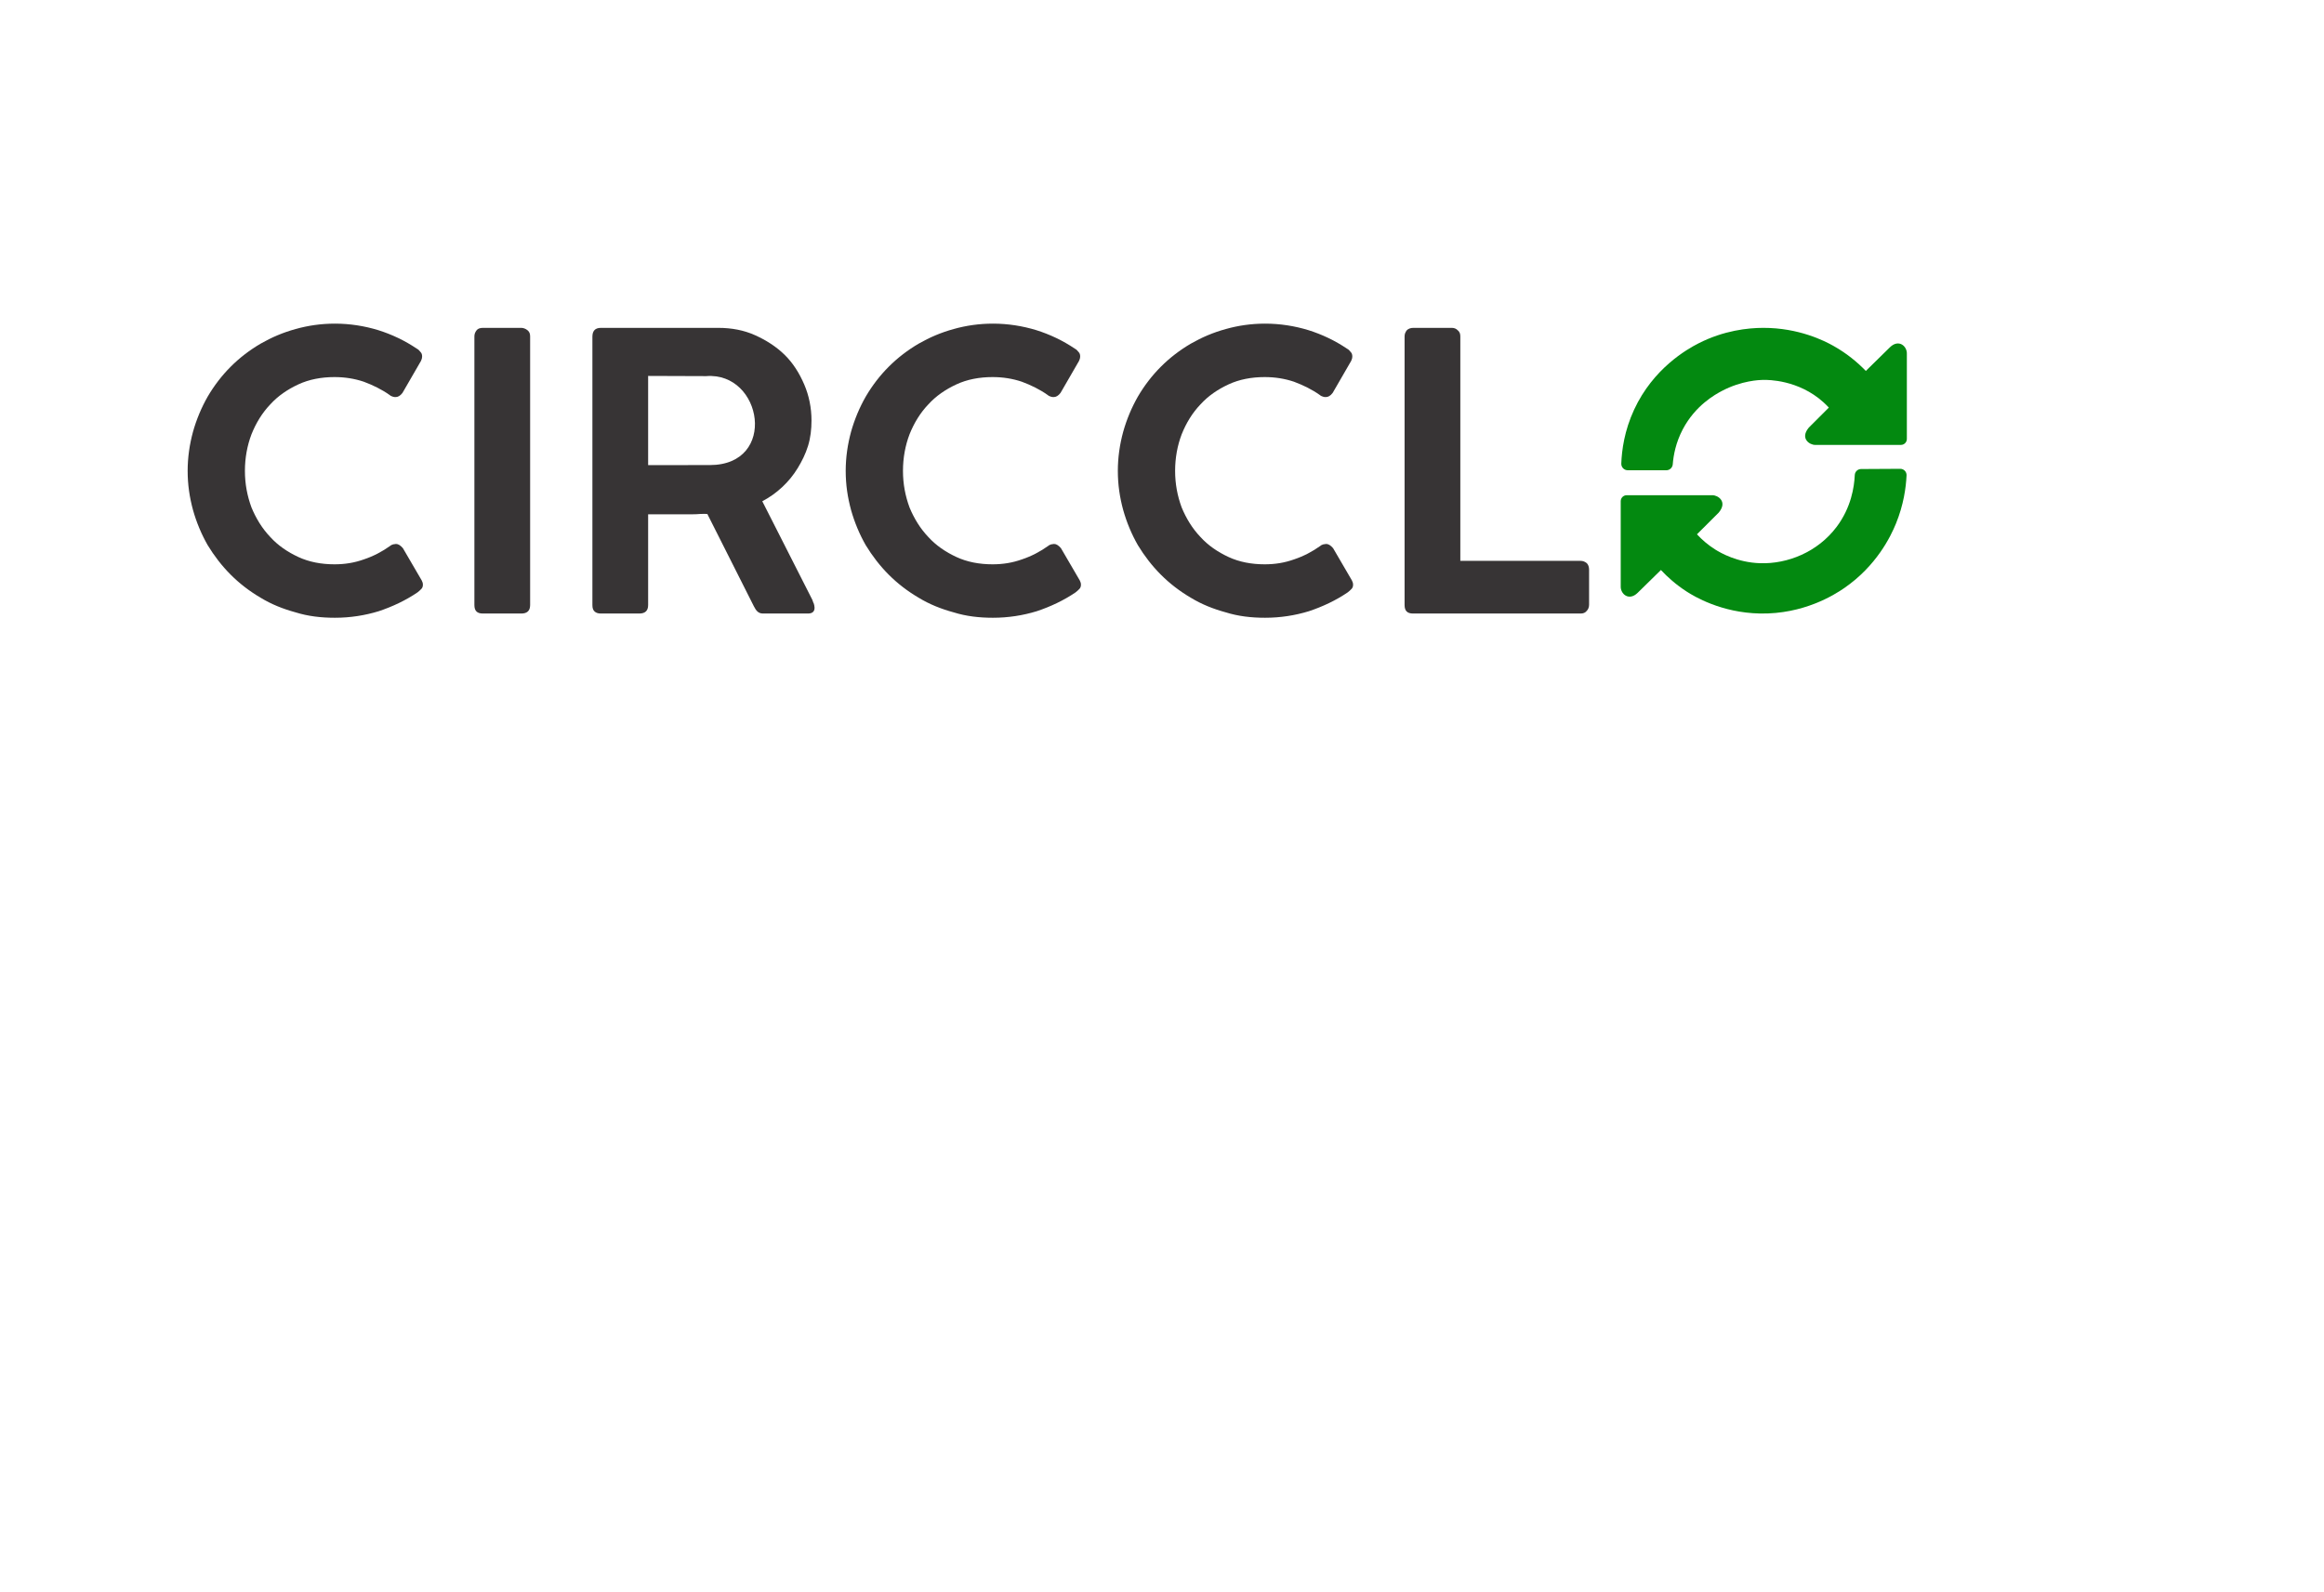
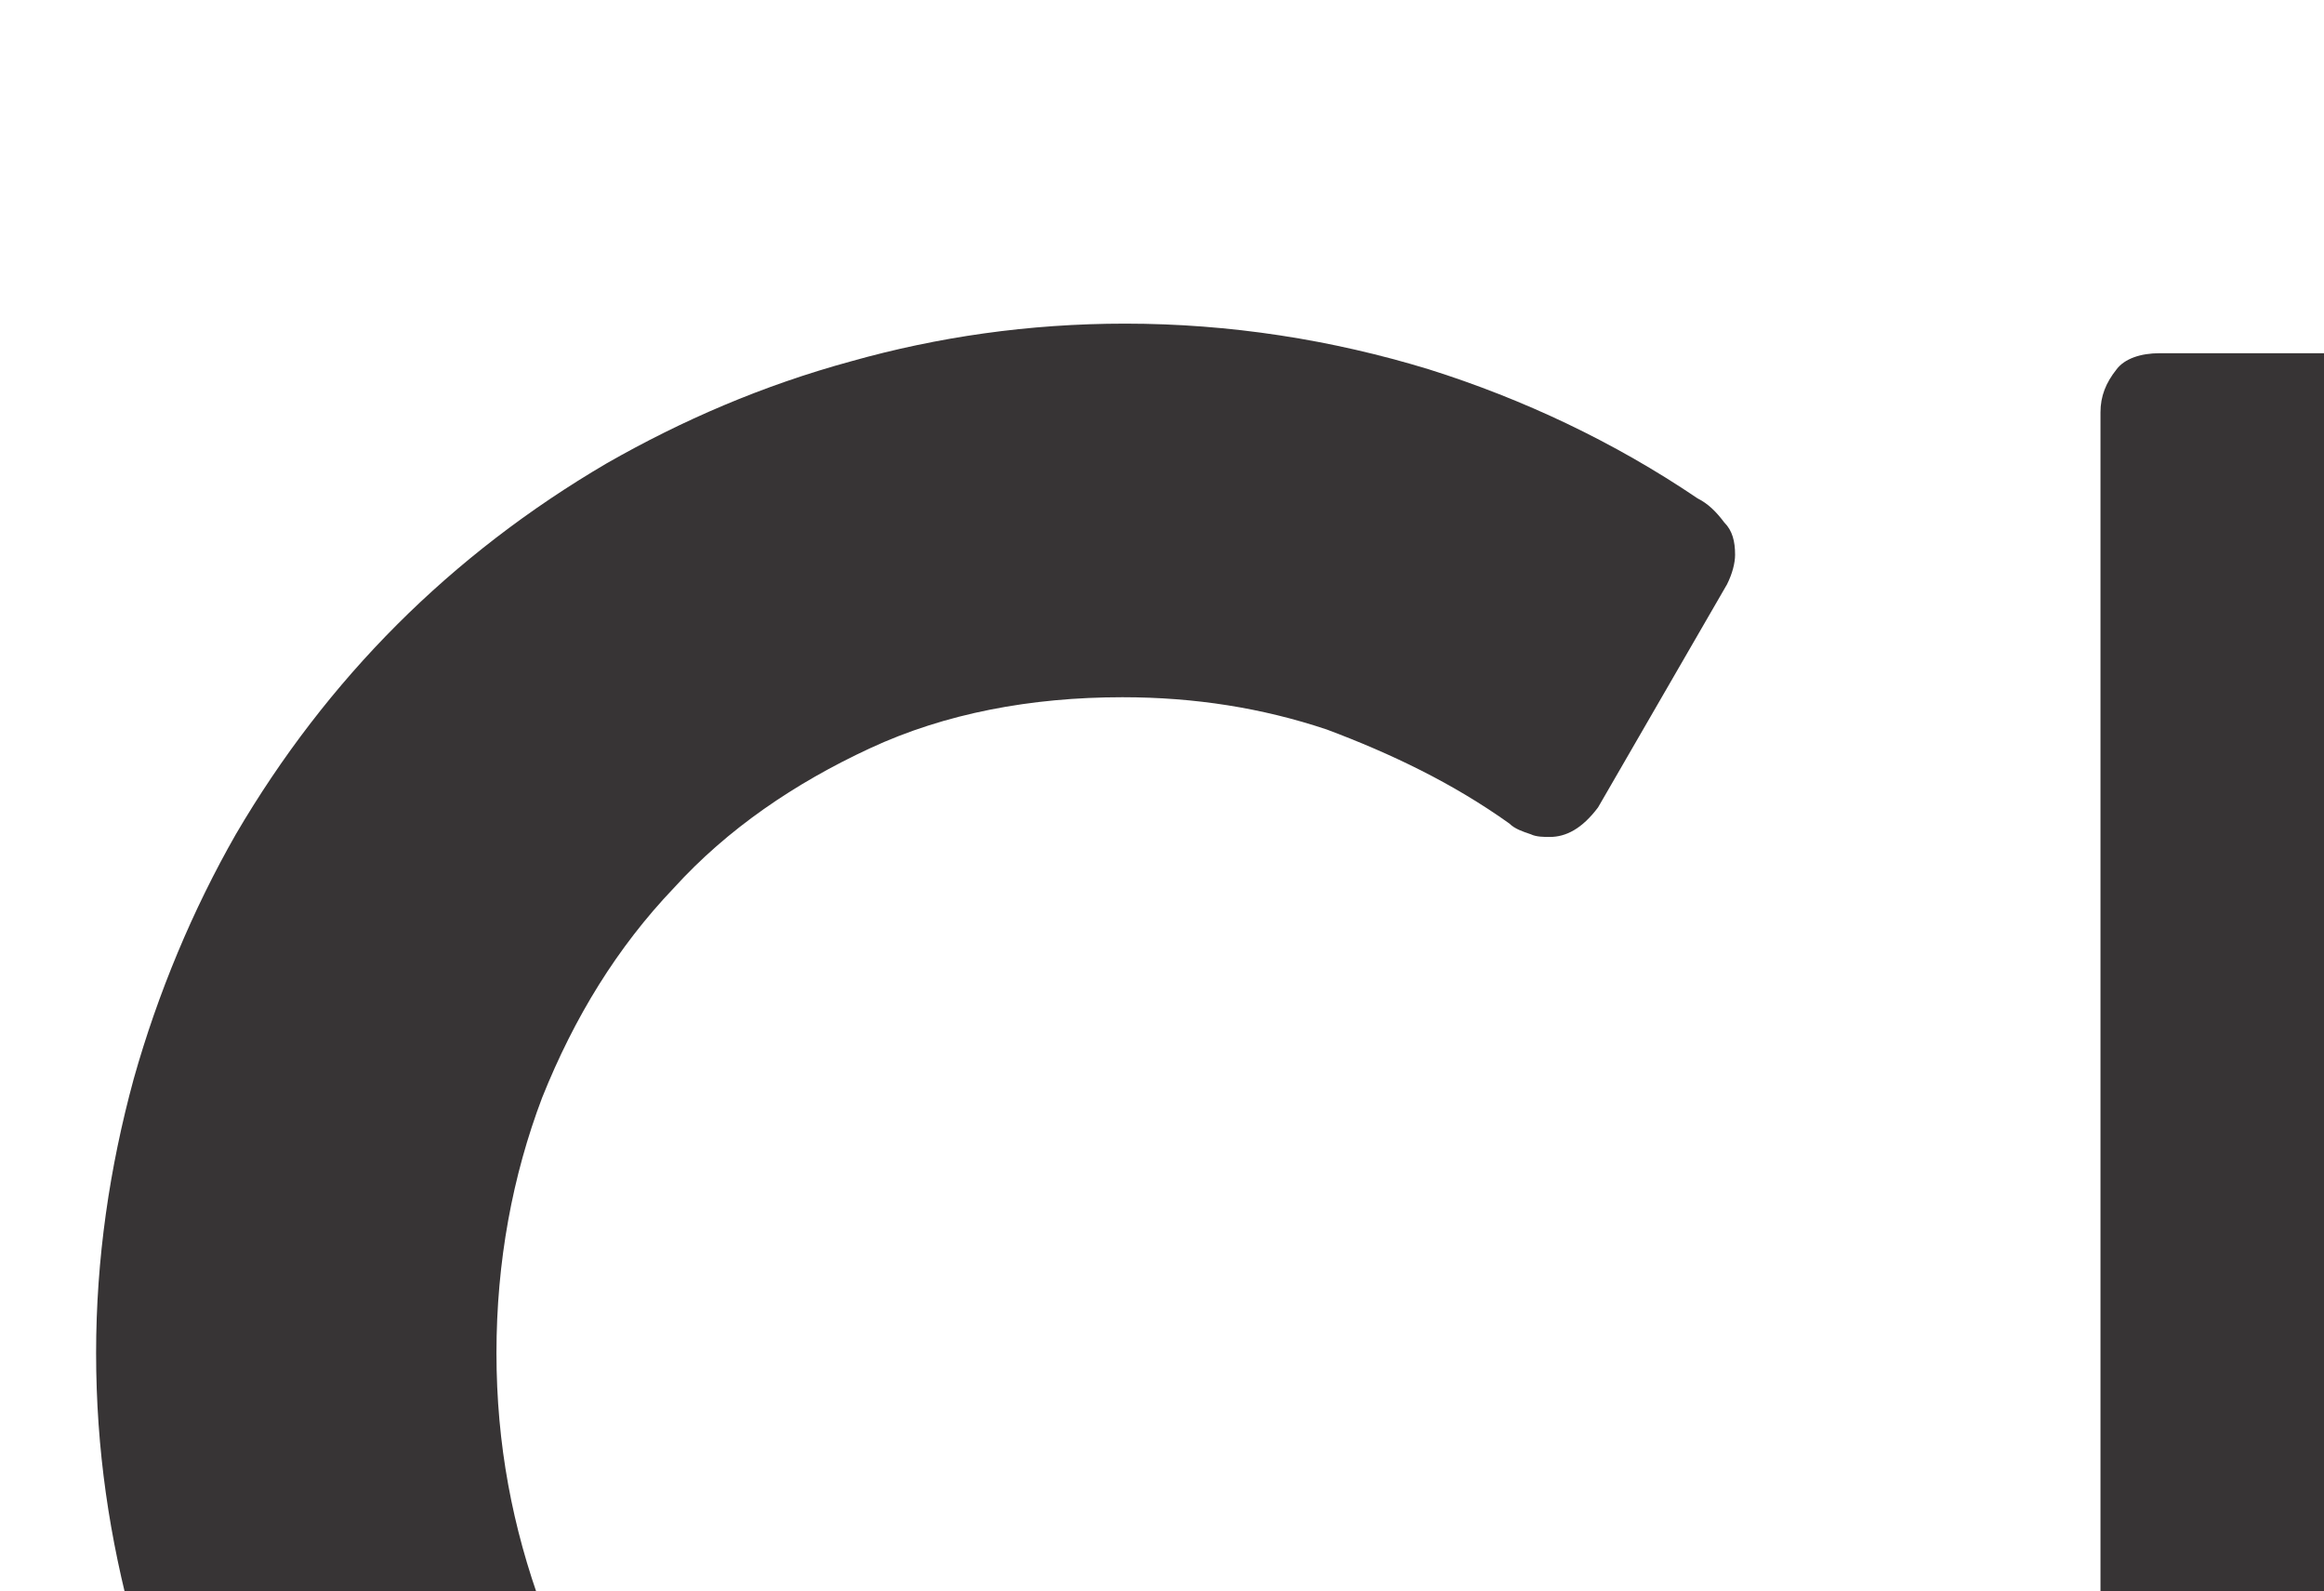
- <svg xmlns="http://www.w3.org/2000/svg" width="1834pt" height="1256pt" viewBox="0 0 1834 1256" version="1.1">
-   <g id="surface1">
-     <path style=" stroke:none;fill-rule:evenodd;fill:rgb(21.569%,20.392%,20.784%);fill-opacity:1;" d="M 557.281 296.895 L 511.48 296.738 L 511.48 367.145 L 560.172 367.105 C 613.949 367.066 601.73 293.398 557.281 296.895 Z M 467.496 265.781 C 467.496 261.227 469.617 258.805 474.172 258.805 L 566.988 258.805 C 577.301 258.805 587.008 260.621 595.805 264.57 C 604.602 268.516 612.566 273.598 619.16 280.043 C 625.914 286.645 630.863 294.668 634.633 303.418 C 638.445 312.273 640.398 321.93 640.398 331.945 C 640.398 338.922 639.625 345.641 637.668 351.969 C 635.684 358.391 632.812 364.113 629.477 369.574 C 626.141 375.039 622.043 380.051 617.344 384.445 C 612.633 388.855 607.332 392.641 601.57 395.672 L 641.004 473.367 C 641.57 474.484 641.609 475.492 642.219 476.406 C 642.52 477.617 642.82 478.527 642.82 479.742 C 642.82 482.773 641.004 484.293 637.668 484.293 L 602.176 484.293 C 598.539 484.293 596.75 482.215 594.895 478.527 L 558.191 405.688 C 556.371 405.688 554.852 405.523 552.734 405.688 C 550.895 405.832 548.488 405.992 545.152 405.992 L 511.48 405.992 L 511.48 477.617 C 511.48 482.168 509.051 484.293 504.5 484.293 L 474.172 484.293 C 472.047 484.293 470.457 483.773 469.316 482.773 C 468.027 481.645 467.496 480.047 467.496 477.617 Z M 467.496 265.781 " />
-     <path style=" stroke:none;fill-rule:evenodd;fill:rgb(21.569%,20.392%,20.784%);fill-opacity:1;" d="M 1108.438 265.477 C 1108.438 263.656 1109.047 262.141 1110.254 260.621 C 1111.469 259.41 1113.293 258.801 1115.41 258.801 L 1145.746 258.801 C 1147.566 258.801 1149.082 259.41 1150.297 260.621 C 1151.812 261.836 1152.422 263.355 1152.422 265.477 L 1152.422 442.719 L 1247.363 442.719 C 1249.188 442.719 1250.699 443.324 1252.219 444.535 C 1253.434 445.75 1254.039 447.574 1254.039 449.695 L 1254.039 477.312 C 1254.039 479.133 1253.434 480.957 1252.219 482.168 C 1251.004 483.688 1249.492 484.293 1247.363 484.293 L 1115.109 484.293 C 1110.559 484.293 1108.438 482.168 1108.438 477.617 Z M 1108.438 265.477 " />
-     <path style=" stroke:none;fill-rule:evenodd;fill:rgb(21.569%,20.392%,20.784%);fill-opacity:1;" d="M 1062.941 275.188 C 1064.152 275.797 1065.062 276.707 1065.973 277.922 C 1066.883 278.832 1067.188 280.043 1067.188 281.562 C 1067.188 282.473 1066.883 283.688 1066.277 284.898 L 1051.715 310.09 C 1049.895 312.52 1048.078 313.426 1046.254 313.426 C 1045.648 313.426 1044.738 313.426 1044.133 313.129 C 1043.223 312.824 1042.312 312.52 1041.703 311.914 C 1035.332 307.359 1028.359 304.02 1021.078 301.289 C 1013.801 298.859 1006.215 297.648 998.023 297.648 C 987.711 297.648 978.004 299.469 969.512 303.418 C 961.02 307.359 953.434 312.52 947.371 319.195 C 941 325.875 936.145 333.762 932.508 342.867 C 929.168 351.672 927.348 361.383 927.348 371.695 C 927.348 382.016 929.168 391.426 932.508 400.527 C 936.145 409.332 941 417.223 947.371 423.902 C 953.434 430.574 961.02 435.734 969.512 439.68 C 978.004 443.625 987.711 445.445 998.023 445.445 C 1006.215 445.445 1013.801 444.23 1021.379 441.5 C 1028.664 439.074 1035.637 435.43 1042.008 430.879 C 1042.617 430.273 1043.527 429.969 1044.438 429.664 C 1045.344 429.664 1045.953 429.359 1046.559 429.359 C 1048.379 429.359 1050.199 430.574 1052.02 432.703 L 1066.883 458.191 C 1067.492 459.406 1067.793 460.316 1067.793 461.535 C 1067.793 462.742 1067.492 463.961 1066.578 464.871 C 1065.668 465.781 1064.758 466.691 1063.547 467.602 C 1054.145 473.973 1043.832 478.832 1032.91 482.473 C 1021.988 485.812 1010.465 487.633 998.328 487.633 C 987.406 487.633 977.098 486.422 967.391 483.383 C 957.379 480.652 948.277 477.012 939.785 471.852 C 930.988 466.691 923.102 460.621 916.125 453.641 C 909.148 446.66 903.082 438.77 897.926 430.273 C 893.07 421.773 889.129 412.367 886.398 402.656 C 883.668 392.641 882.152 382.625 882.152 371.695 C 882.152 361.078 883.668 350.758 886.398 340.742 C 889.129 331.031 893.07 321.625 897.926 313.129 C 903.082 304.324 909.148 296.434 916.125 289.453 C 923.102 282.473 930.988 276.402 939.785 271.242 C 948.277 266.387 957.379 262.445 967.391 259.715 C 977.098 256.98 987.406 255.461 998.328 255.461 C 1010.16 255.461 1021.684 257.281 1032.605 260.621 C 1043.223 263.961 1053.535 268.816 1062.941 275.188 Z M 1062.941 275.188 " />
-     <path style=" stroke:none;fill-rule:evenodd;fill:rgb(21.569%,20.392%,20.784%);fill-opacity:1;" d="M 848.18 275.188 C 849.391 275.797 850.301 276.707 851.211 277.922 C 852.125 278.832 852.426 280.043 852.426 281.562 C 852.426 282.473 852.125 283.688 851.516 284.898 L 836.957 310.09 C 835.133 312.52 833.316 313.426 831.496 313.426 C 830.887 313.426 829.977 313.426 829.375 313.129 C 828.465 312.824 827.555 312.52 826.945 311.914 C 820.574 307.359 813.602 304.02 806.316 301.289 C 799.039 298.859 791.453 297.648 783.266 297.648 C 772.953 297.648 763.246 299.469 754.754 303.418 C 746.262 307.359 738.676 312.52 732.609 319.195 C 726.238 325.875 721.387 333.762 717.746 342.867 C 714.406 351.672 712.59 361.383 712.59 371.695 C 712.59 382.016 714.406 391.426 717.746 400.527 C 721.387 409.332 726.238 417.223 732.609 423.902 C 738.676 430.574 746.262 435.734 754.754 439.68 C 763.246 443.625 772.953 445.445 783.266 445.445 C 791.453 445.445 799.039 444.23 806.621 441.5 C 813.906 439.074 820.879 435.43 827.25 430.879 C 827.855 430.273 828.77 429.969 829.68 429.664 C 830.586 429.664 831.191 429.359 831.797 429.359 C 833.621 429.359 835.438 430.574 837.258 432.703 L 852.125 458.191 C 852.73 459.406 853.035 460.316 853.035 461.535 C 853.035 462.742 852.73 463.961 851.82 464.871 C 850.91 465.781 850 466.691 848.789 467.602 C 839.387 473.973 829.07 478.832 818.148 482.473 C 807.23 485.812 795.703 487.633 783.57 487.633 C 772.648 487.633 762.34 486.422 752.633 483.383 C 742.621 480.652 733.52 477.012 725.023 471.852 C 716.23 466.691 708.344 460.621 701.363 453.641 C 694.391 446.66 688.324 438.77 683.164 430.273 C 678.312 421.773 674.371 412.367 671.637 402.656 C 668.91 392.641 667.391 382.625 667.391 371.695 C 667.391 361.078 668.91 350.758 671.637 340.742 C 674.371 331.031 678.312 321.625 683.164 313.129 C 688.324 304.324 694.391 296.434 701.363 289.453 C 708.344 282.473 716.23 276.402 725.023 271.242 C 733.52 266.387 742.621 262.445 752.633 259.715 C 762.34 256.98 772.648 255.461 783.57 255.461 C 795.402 255.461 806.926 257.281 817.848 260.621 C 828.465 263.961 838.777 268.816 848.18 275.188 Z M 848.18 275.188 " />
-     <path style=" stroke:none;fill-rule:evenodd;fill:rgb(21.569%,20.392%,20.784%);fill-opacity:1;" d="M 374.371 265.477 C 374.371 263.656 374.98 262.141 376.188 260.621 C 377.102 259.41 378.922 258.801 381.043 258.801 L 411.379 258.801 C 412.895 258.801 414.711 259.41 416.23 260.621 C 417.75 261.836 418.355 263.355 418.355 265.477 L 418.355 477.617 C 418.355 482.168 415.926 484.293 411.379 484.293 L 381.043 484.293 C 376.492 484.293 374.371 482.168 374.371 477.617 Z M 374.371 265.477 " />
-     <path style=" stroke:none;fill-rule:evenodd;fill:rgb(21.569%,20.392%,20.784%);fill-opacity:1;" d="M 328.875 275.188 C 330.086 275.797 330.996 276.707 331.906 277.922 C 332.816 278.832 333.121 280.043 333.121 281.562 C 333.121 282.473 332.816 283.688 332.211 284.898 L 317.648 310.09 C 315.828 312.52 314.012 313.426 312.188 313.426 C 311.582 313.426 310.672 313.426 310.066 313.129 C 309.156 312.824 308.246 312.52 307.641 311.914 C 301.266 307.359 294.293 304.02 287.012 301.289 C 279.734 298.859 272.148 297.648 263.957 297.648 C 253.645 297.648 243.938 299.469 235.445 303.418 C 226.953 307.359 219.367 312.52 213.305 319.195 C 206.934 325.875 202.078 333.762 198.441 342.867 C 195.102 351.672 193.281 361.383 193.281 371.695 C 193.281 382.016 195.102 391.426 198.441 400.527 C 202.078 409.332 206.934 417.223 213.305 423.902 C 219.367 430.574 226.953 435.734 235.445 439.68 C 243.938 443.625 253.645 445.445 263.957 445.445 C 272.148 445.445 279.734 444.23 287.312 441.5 C 294.598 439.074 301.57 435.43 307.941 430.879 C 308.551 430.273 309.461 429.969 310.371 429.664 C 311.277 429.664 311.887 429.359 312.492 429.359 C 314.312 429.359 316.133 430.574 317.953 432.703 L 332.816 458.191 C 333.426 459.406 333.727 460.316 333.727 461.535 C 333.727 462.742 333.426 463.961 332.512 464.871 C 331.602 465.781 330.691 466.691 329.48 467.602 C 320.078 473.973 309.766 478.832 298.844 482.473 C 287.922 485.812 276.398 487.633 264.262 487.633 C 253.34 487.633 243.031 486.422 233.324 483.383 C 223.312 480.652 214.211 477.012 205.719 471.852 C 196.922 466.691 189.035 460.621 182.059 453.641 C 175.082 446.66 169.016 438.77 163.859 430.273 C 159.004 421.773 155.062 412.367 152.332 402.656 C 149.602 392.641 148.086 382.625 148.086 371.695 C 148.086 361.078 149.602 350.758 152.332 340.742 C 155.062 331.031 159.004 321.625 163.859 313.129 C 169.016 304.324 175.082 296.434 182.059 289.453 C 189.035 282.473 196.922 276.402 205.719 271.242 C 214.211 266.387 223.312 262.445 233.324 259.715 C 243.031 256.98 253.34 255.461 264.262 255.461 C 276.094 255.461 287.617 257.281 298.539 260.621 C 309.156 263.961 319.473 268.816 328.875 275.188 Z M 328.875 275.188 " />
-     <path style=" stroke:none;fill-rule:evenodd;fill:rgb(1.176%,53.725%,6.275%);fill-opacity:1;" d="M 1491.414 274.164 C 1491.414 274.164 1480.348 284.953 1472.43 292.801 C 1465.742 285.859 1457.289 278.852 1446.715 272.941 C 1439.898 269.129 1419.555 258.711 1391.371 258.801 C 1379.375 258.84 1360.539 260.797 1340.512 270.969 C 1331.246 275.676 1304.648 290.809 1289.566 323.379 C 1281.867 340.004 1279.84 355.402 1279.457 365.926 C 1279.352 368.816 1281.684 371.211 1284.578 371.211 L 1314.965 371.211 C 1317.645 371.211 1319.863 369.152 1320.07 366.48 C 1320.621 359.406 1322.426 349.477 1327.906 339.008 C 1337.91 319.895 1353.715 311.293 1358.898 308.562 C 1374.508 300.344 1388.59 299.918 1391.371 299.871 C 1395.344 299.801 1419.223 299.75 1438.906 317.461 C 1440.496 318.887 1441.93 320.324 1443.238 321.742 C 1435.27 329.66 1427.441 337.508 1427.441 337.508 C 1420.148 346.27 1428.344 351.324 1432.512 351.191 L 1481.277 351.18 C 1483.855 351.18 1485.957 351.191 1485.957 351.191 C 1485.957 351.191 1488.086 351.191 1490.664 351.191 L 1500.121 351.191 C 1502.707 351.191 1504.801 349.09 1504.809 346.504 L 1504.809 279.406 C 1505.113 273.27 1498.371 267.316 1491.414 274.164 Z M 1491.414 274.164 " />
-     <path style=" stroke:none;fill-rule:evenodd;fill:rgb(1.176%,53.725%,6.275%);fill-opacity:1;" d="M 1499.57 370.059 L 1468.645 370.234 C 1465.98 370.25 1463.816 372.359 1463.703 375.02 C 1463.305 384.195 1460.922 400.578 1449.32 415.965 C 1434.383 435.773 1410.707 445.266 1389.016 444.574 C 1370.914 443.996 1357.875 436.449 1353.672 433.816 C 1347.645 430.039 1342.875 425.785 1339.168 421.758 C 1347.594 413.391 1356.371 404.59 1356.371 404.59 C 1363.672 395.828 1355.477 390.773 1351.309 390.91 L 1302.539 390.922 C 1299.969 390.922 1297.863 390.91 1297.863 390.91 C 1297.863 390.906 1295.738 390.91 1293.16 390.91 L 1283.68 390.906 C 1281.105 390.906 1279.004 393.012 1279 395.594 L 1279 462.688 C 1278.703 468.82 1285.434 474.766 1292.395 467.922 C 1292.395 467.922 1302.859 457.715 1310.727 449.941 C 1315.914 455.5 1322.633 461.539 1331.137 467.016 C 1336.734 470.621 1358.215 483.723 1389.016 484.281 C 1423.273 484.902 1447.551 469.617 1455.449 464.16 C 1480.844 446.621 1491.996 423.598 1496.18 413.359 C 1502.238 398.539 1504.109 385.023 1504.57 375.262 C 1504.707 372.414 1502.422 370.039 1499.57 370.059 Z M 1499.57 370.059 " />
+ <svg xmlns="http://www.w3.org/2000/svg" xml:space="preserve" width="475mm" height="325mm" version="1.1" style="shape-rendering:geometricPrecision; text-rendering:geometricPrecision; image-rendering:optimizeQuality; fill-rule:evenodd; clip-rule:evenodd" viewBox="0 0 47500 32500">
+   <defs>
+     <style type="text/css">
+    
+     .fil0 {fill:#373435}
+     .fil1 {fill:#038910}
+    
+   </style>
+   </defs>
+   <g id="Capa_x0020_1">
+     <path class="fil0" d="M76045.76 14110.07l-8291.79 -28.41 0 12740.21 8814.92 -7c9735.8,-7.56 7523.67,-13337.66 -523.13,-12704.8zm-16254.85 -5630.06c0,-823.78 383.95,-1262.62 1208.51,-1262.62l16803.69 0c1867.29,0 3624.47,329.28 5217.15,1043.5 1592.12,714.01 3034.37,1633.34 4228.31,2800.03 1222.13,1194.55 2118.73,2645.95 2800.85,4229.3 690.45,1602.61 1043.67,3349.64 1043.67,5162.04 0,1262.63 -139.51,2478.58 -493.89,3623.65 -359.68,1161.67 -879.06,2197.01 -1483.34,3185.63 -604.06,988.4 -1345.54,1895.31 -2196.41,2691.07 -852.58,797.53 -1812.18,1482.52 -2855.69,2031.36l7139.11 14058.49c102.78,202.02 109.95,384.73 219.89,549.78 54.89,218.95 109.17,383.95 109.17,603.67 0,549.01 -329.06,823.79 -932.73,823.79l-6425.49 0c-658.73,0 -982.39,-376.56 -1318.51,-1043.51l-6644.39 -13180.04c-329.88,0 -605.05,-29.57 -988.61,0 -332.59,25.7 -768.73,55.11 -1372.63,55.11l-6095.6 0 0 12959.93c0,823.78 -439.78,1208.51 -1263.56,1208.51l-5490.99 0c-384.72,0 -672.36,-94.39 -878.67,-274.78 -233.52,-204.33 -329.84,-493.95 -329.84,-933.73l0 -38331.18z" />
+     <path class="fil0" d="M175827.63 8425.01c0,-329.12 109.95,-603.9 329.07,-878.67 219.94,-219.12 549.61,-329.07 933.56,-329.07l5491.93 0c329.66,0 603.89,109.95 823.61,329.07 274.78,219.88 384.73,494.72 384.73,878.67l0 32071.52 17188.41 0c329.89,0 603.89,109.94 878.67,329.06 219.95,219.72 329.89,549.61 329.89,933.56l0 4997.21c0,329.66 -109.94,659.55 -329.89,878.67 -219.72,274.78 -493.73,384.72 -878.67,384.72l-23943.57 0c-823.78,0 -1207.74,-384.72 -1207.74,-1208.5l0 -38386.24z" />
+     <path class="fil0" d="M167590.73 10182.3c219.12,109.94 383.96,274.78 548.79,494.67 165.05,164.83 219.89,384 219.89,658.78 0,165 -54.84,384.73 -164.84,603.9l-2635.96 4558.14c-329.89,439.61 -658.78,603.9 -988.62,603.9 -110,0 -274.83,0 -384,-54.29 -164.84,-54.89 -329.84,-110 -439.84,-219.72 -1153.45,-823.78 -2416.07,-1428.45 -3734.36,-1922.4 -1317.51,-439.61 -2690.91,-658.73 -4173.42,-658.73 -1867.29,0 -3624.64,329.06 -5162.09,1043.67 -1537.41,713.68 -2910.8,1647.18 -4008.59,2854.97 -1153.45,1208.51 -2032.13,2636.02 -2690.86,4283.37 -604.66,1593.29 -933.56,3350.63 -933.56,5216.93 0,1867.29 328.9,3569.75 933.56,5217.15 658.73,1593.06 1537.41,3020.74 2690.86,4229.08 1097.79,1207.79 2471.18,2141.3 4008.59,2855.14 1537.45,713.84 3294.8,1043.51 5162.09,1043.51 1482.51,0 2855.91,-219.89 4228.31,-713.84 1318.45,-439.61 2581.13,-1098.4 3734.58,-1922.18 109.95,-109.95 274.78,-164.84 439.62,-219.73 164.22,0 274.22,-55.05 383.95,-55.05 329.89,0 658.95,219.94 988.61,604.67l2691.13 4612.26c109.95,219.94 164.84,384.78 164.84,604.67 0,219.11 -54.89,439.06 -219.95,603.89 -164.83,164.83 -329.66,329.83 -548.78,493.9 -1702.46,1153.45 -3569.58,2032.12 -5546.82,2690.9 -1977.23,604.67 -4063.48,933.73 -6260.6,933.73 -1977.07,0 -3843.59,-219.11 -5600.94,-768.73 -1812.23,-493.89 -3460.57,-1152.84 -4997.97,-2086.4 -1592.35,-933.57 -3019.97,-2032.13 -4283.2,-3295.53 -1262.85,-1262.67 -2361.25,-2691.07 -3294.97,-4228.53 -878.68,-1537.4 -1592.3,-3239.69 -2087.02,-4997.04 -493.89,-1812.18 -768.73,-3624.58 -768.73,-5601.87 0,-1921.35 274.84,-3788.64 768.73,-5600.88 494.72,-1757.35 1208.34,-3459.58 2087.02,-4997.21 933.72,-1593.12 2032.12,-3020.57 3294.97,-4283.97 1263.23,-1262.68 2690.85,-2361.24 4283.2,-3294.97 1537.4,-878.51 3185.74,-1592.29 4997.97,-2086.24 1757.35,-494.72 3623.87,-769.5 5600.94,-769.5 2142.07,0 4228.48,329.67 6205.55,933.56 1922.34,604.67 3789.47,1483.34 5491.92,2636.02z" />
+     <path class="fil0" d="M128710.55 10182.3c219.11,109.94 383.95,274.78 548.78,494.67 165.06,164.83 219.95,384 219.95,658.78 0,165 -54.89,384.73 -164.89,603.9l-2635.97 4558.14c-329.89,439.61 -658.78,603.9 -988.62,603.9 -109.99,0 -274.83,0 -384,-54.29 -164.83,-54.89 -329.83,-110 -439.61,-219.72 -1153.68,-823.78 -2416.08,-1428.45 -3734.59,-1922.4 -1317.73,-439.61 -2690.9,-658.73 -4173.42,-658.73 -1867.29,0 -3624.63,329.06 -5162.04,1043.67 -1537.45,713.68 -2910.8,1647.18 -4008.64,2854.97 -1153.45,1208.51 -2032.13,2636.02 -2690.85,4283.37 -604.67,1593.29 -933.57,3350.63 -933.57,5216.93 0,1867.29 328.9,3569.75 933.57,5217.15 658.72,1593.06 1537.4,3020.74 2690.85,4229.08 1097.84,1207.79 2471.19,2141.3 4008.64,2855.14 1537.41,713.84 3294.75,1043.51 5162.04,1043.51 1482.52,0 2855.69,-219.89 4228.48,-713.84 1318.34,-439.61 2580.96,-1098.4 3734.42,-1922.18 109.94,-109.95 274.77,-164.84 439.61,-219.73 164.28,0 274.23,-55.05 383.95,-55.05 329.89,0 659,219.94 988.67,604.67l2691.08 4612.26c109.94,219.94 164.83,384.78 164.83,604.67 0,219.11 -54.89,439.06 -219.94,603.89 -164.84,164.83 -329.67,329.83 -548.79,493.9 -1702.45,1153.45 -3569.58,2032.12 -5546.82,2690.9 -1977.23,604.67 -4063.47,933.73 -6260.6,933.73 -1977.07,0 -3843.59,-219.11 -5600.93,-768.73 -1812.18,-493.89 -3460.36,-1152.84 -4997.98,-2086.4 -1592.29,-933.57 -3019.97,-2032.13 -4283.42,-3295.53 -1262.63,-1262.67 -2361.02,-2691.07 -3294.75,-4228.53 -878.67,-1537.4 -1592.29,-3239.69 -2087.02,-4997.04 -493.89,-1812.18 -768.67,-3624.58 -768.67,-5601.87 0,-1921.35 274.78,-3788.64 768.67,-5600.88 494.73,-1757.35 1208.35,-3459.58 2087.02,-4997.21 933.73,-1593.12 2032.12,-3020.57 3294.75,-4283.97 1263.45,-1262.68 2691.13,-2361.24 4283.42,-3294.97 1537.62,-878.51 3185.8,-1592.29 4997.98,-2086.24 1757.34,-494.72 3623.86,-769.5 5600.93,-769.5 2142.07,0 4228.48,329.67 6205.71,933.56 1922.19,604.67 3789.48,1483.34 5491.77,2636.02z" />
+     <path class="fil0" d="M42931.56 8425.01c0,-329.12 109.95,-603.9 328.9,-878.67 165,-219.12 494.67,-329.07 878.84,-329.07l5491.76 0c274.78,0 603.84,109.95 878.67,329.07 274.78,219.88 384.73,494.72 384.73,878.67l0 38386.24c0,823.78 -439.62,1208.5 -1263.4,1208.5l-5491.76 0c-823.79,0 -1207.74,-384.72 -1207.74,-1208.5l0 -38386.24z" />
+     <path class="fil0" d="M34694.61 10182.3c219.11,109.94 383.95,274.78 548.78,494.67 165.06,164.83 219.89,384 219.89,658.78 0,165 -54.83,384.73 -164.83,603.9l-2635.97 4558.14c-329.89,439.61 -658.78,603.9 -988.67,603.9 -109.94,0 -274.78,0 -383.95,-54.29 -164.83,-54.89 -329.67,-110 -439.61,-219.72 -1153.68,-823.78 -2416.08,-1428.45 -3734.58,-1922.4 -1317.52,-439.61 -2690.91,-658.73 -4173.43,-658.73 -1867.29,0 -3624.63,329.06 -5162.09,1043.67 -1537.4,713.68 -2910.8,1647.18 -4008.59,2854.97 -1153.45,1208.51 -2032.12,2636.02 -2690.85,4283.37 -604.67,1593.29 -933.57,3350.63 -933.57,5216.93 0,1867.29 328.9,3569.75 933.57,5217.15 658.73,1593.06 1537.4,3020.74 2690.85,4229.08 1097.79,1207.79 2471.19,2141.3 4008.59,2855.14 1537.46,713.84 3294.8,1043.51 5162.09,1043.51 1482.52,0 2855.91,-219.89 4228.31,-713.84 1318.46,-439.61 2581.13,-1098.4 3734.59,-1922.18 109.94,-109.95 274.77,-164.84 439.61,-219.73 164.23,0 274.23,-55.05 383.95,-55.05 329.89,0 658.95,219.94 988.84,604.67l2690.91 4612.26c109.94,219.94 164.83,384.78 164.83,604.67 0,219.11 -54.89,439.06 -219.94,603.89 -164.84,164.83 -329.67,329.83 -548.79,493.9 -1702.45,1153.45 -3569.58,2032.12 -5546.82,2690.9 -1977.23,604.67 -4063.47,933.73 -6260.65,933.73 -1977.02,0 -3843.54,-219.11 -5600.88,-768.73 -1812.24,-493.89 -3460.36,-1152.84 -4997.98,-2086.4 -1592.35,-933.57 -3019.97,-2032.13 -4283.42,-3295.53 -1262.63,-1262.67 -2361.02,-2691.07 -3294.75,-4228.53 -878.67,-1537.4 -1592.29,-3239.69 -2087.02,-4997.04 -493.89,-1812.18 -768.72,-3624.58 -768.72,-5601.87 0,-1921.35 274.83,-3788.64 768.72,-5600.88 494.73,-1757.35 1208.35,-3459.58 2087.02,-4997.21 933.73,-1593.12 2032.12,-3020.57 3294.75,-4283.97 1263.45,-1262.68 2691.07,-2361.24 4283.42,-3294.97 1537.62,-878.51 3185.74,-1592.29 4997.98,-2086.24 1757.34,-494.72 3623.86,-769.5 5600.88,-769.5 2142.12,0 4228.53,329.67 6205.76,933.56 1922.19,604.67 3789.48,1483.34 5491.77,2636.02z" />
+     <path class="fil1" d="M245162 9997.11c0,0 -2003.33,1952.14 -3437.02,3372.2 -1210.88,-1256.39 -2741.27,-2524.47 -4655.12,-3593.47 -1234.6,-689.73 -4917.38,-2575.11 -10019.9,-2558.57 -2171.47,7.01 -5581.63,361.01 -9207.26,2201.43 -1677.74,851.64 -6492.63,3590 -9223.59,9483.64 -1393.8,3008.27 -1761.04,5794.34 -1830.1,7698.76 -18.87,523.35 403.42,956.57 926.94,956.57l5501.8 0c484.79,0 886.84,-372.92 924.41,-856.11 99.07,-1280.34 426.2,-3077.02 1418.35,-4971.34 1811.25,-3458.04 4672.62,-5014.97 5611.03,-5508.7 2825.96,-1487.2 5374.76,-1564.43 5878.42,-1573.2 719.08,-12.63 5042.72,-21.4 8606.06,3182.87 287.47,258.62 547.63,518.61 784.29,774.74 -1443.01,1433.09 -2859.83,2852.99 -2859.83,2852.99 -1320.43,1585.51 163.51,2499.98 918.01,2476.04l8828.55 -1.93c466.26,0 846.9,1.93 846.9,1.93 0.22,-0.22 385.33,0 852.25,0l1712.33 -0.22c467.69,0 846.95,-380.26 848.55,-848.11l0 -12141.01c54.83,-1110.64 -1165.75,-2187.41 -2425.07,-948.51z" />
+     <path class="fil1" d="M246638.83 27348.7l-5599.33 32.27c-481.87,2.93 -873.6,384.39 -894.62,865.66 -71.82,1660.2 -503.11,4624.51 -2603.69,7409.03 -2703.93,3584.37 -6990.66,5301.61 -10917.71,5176.66 -3276.66,-104.32 -5637.46,-1470.32 -6398.63,-1946.73 -1091.34,-683.06 -1954.45,-1452.72 -2625.48,-2181.73 1525.15,-1514.29 3113.97,-3106.8 3113.97,-3106.8 1322.2,-1585.29 -161.52,-2499.77 -916.24,-2475.27l-8829.1 2.15c-465.49,0 -846.57,-2.15 -846.57,-2.15 0,-0.17 -384.56,0 -851.2,0l-1716.69 -0.17c-466.26,0 -846.34,380.48 -846.95,847.89l0 12140.62c-53.68,1109.49 1164.21,2185.71 2424.9,947.36 0,0 1894.1,-1847.05 3318.3,-3253.49 939.36,1005.55 2155.87,2097.88 3695.47,3089.26 1013.34,652.71 4902.22,3023.06 10478.22,3124.07 6202.45,112.31 10597.75,-2653.68 12027.58,-3640.75 4597.26,-3173.55 6616.53,-7339.75 7374,-9192.25 1096.8,-2681.98 1435.02,-5127.23 1518.93,-6893.9 24.32,-515.36 -389.25,-944.65 -905.16,-941.73z" />
  </g>
</svg>
